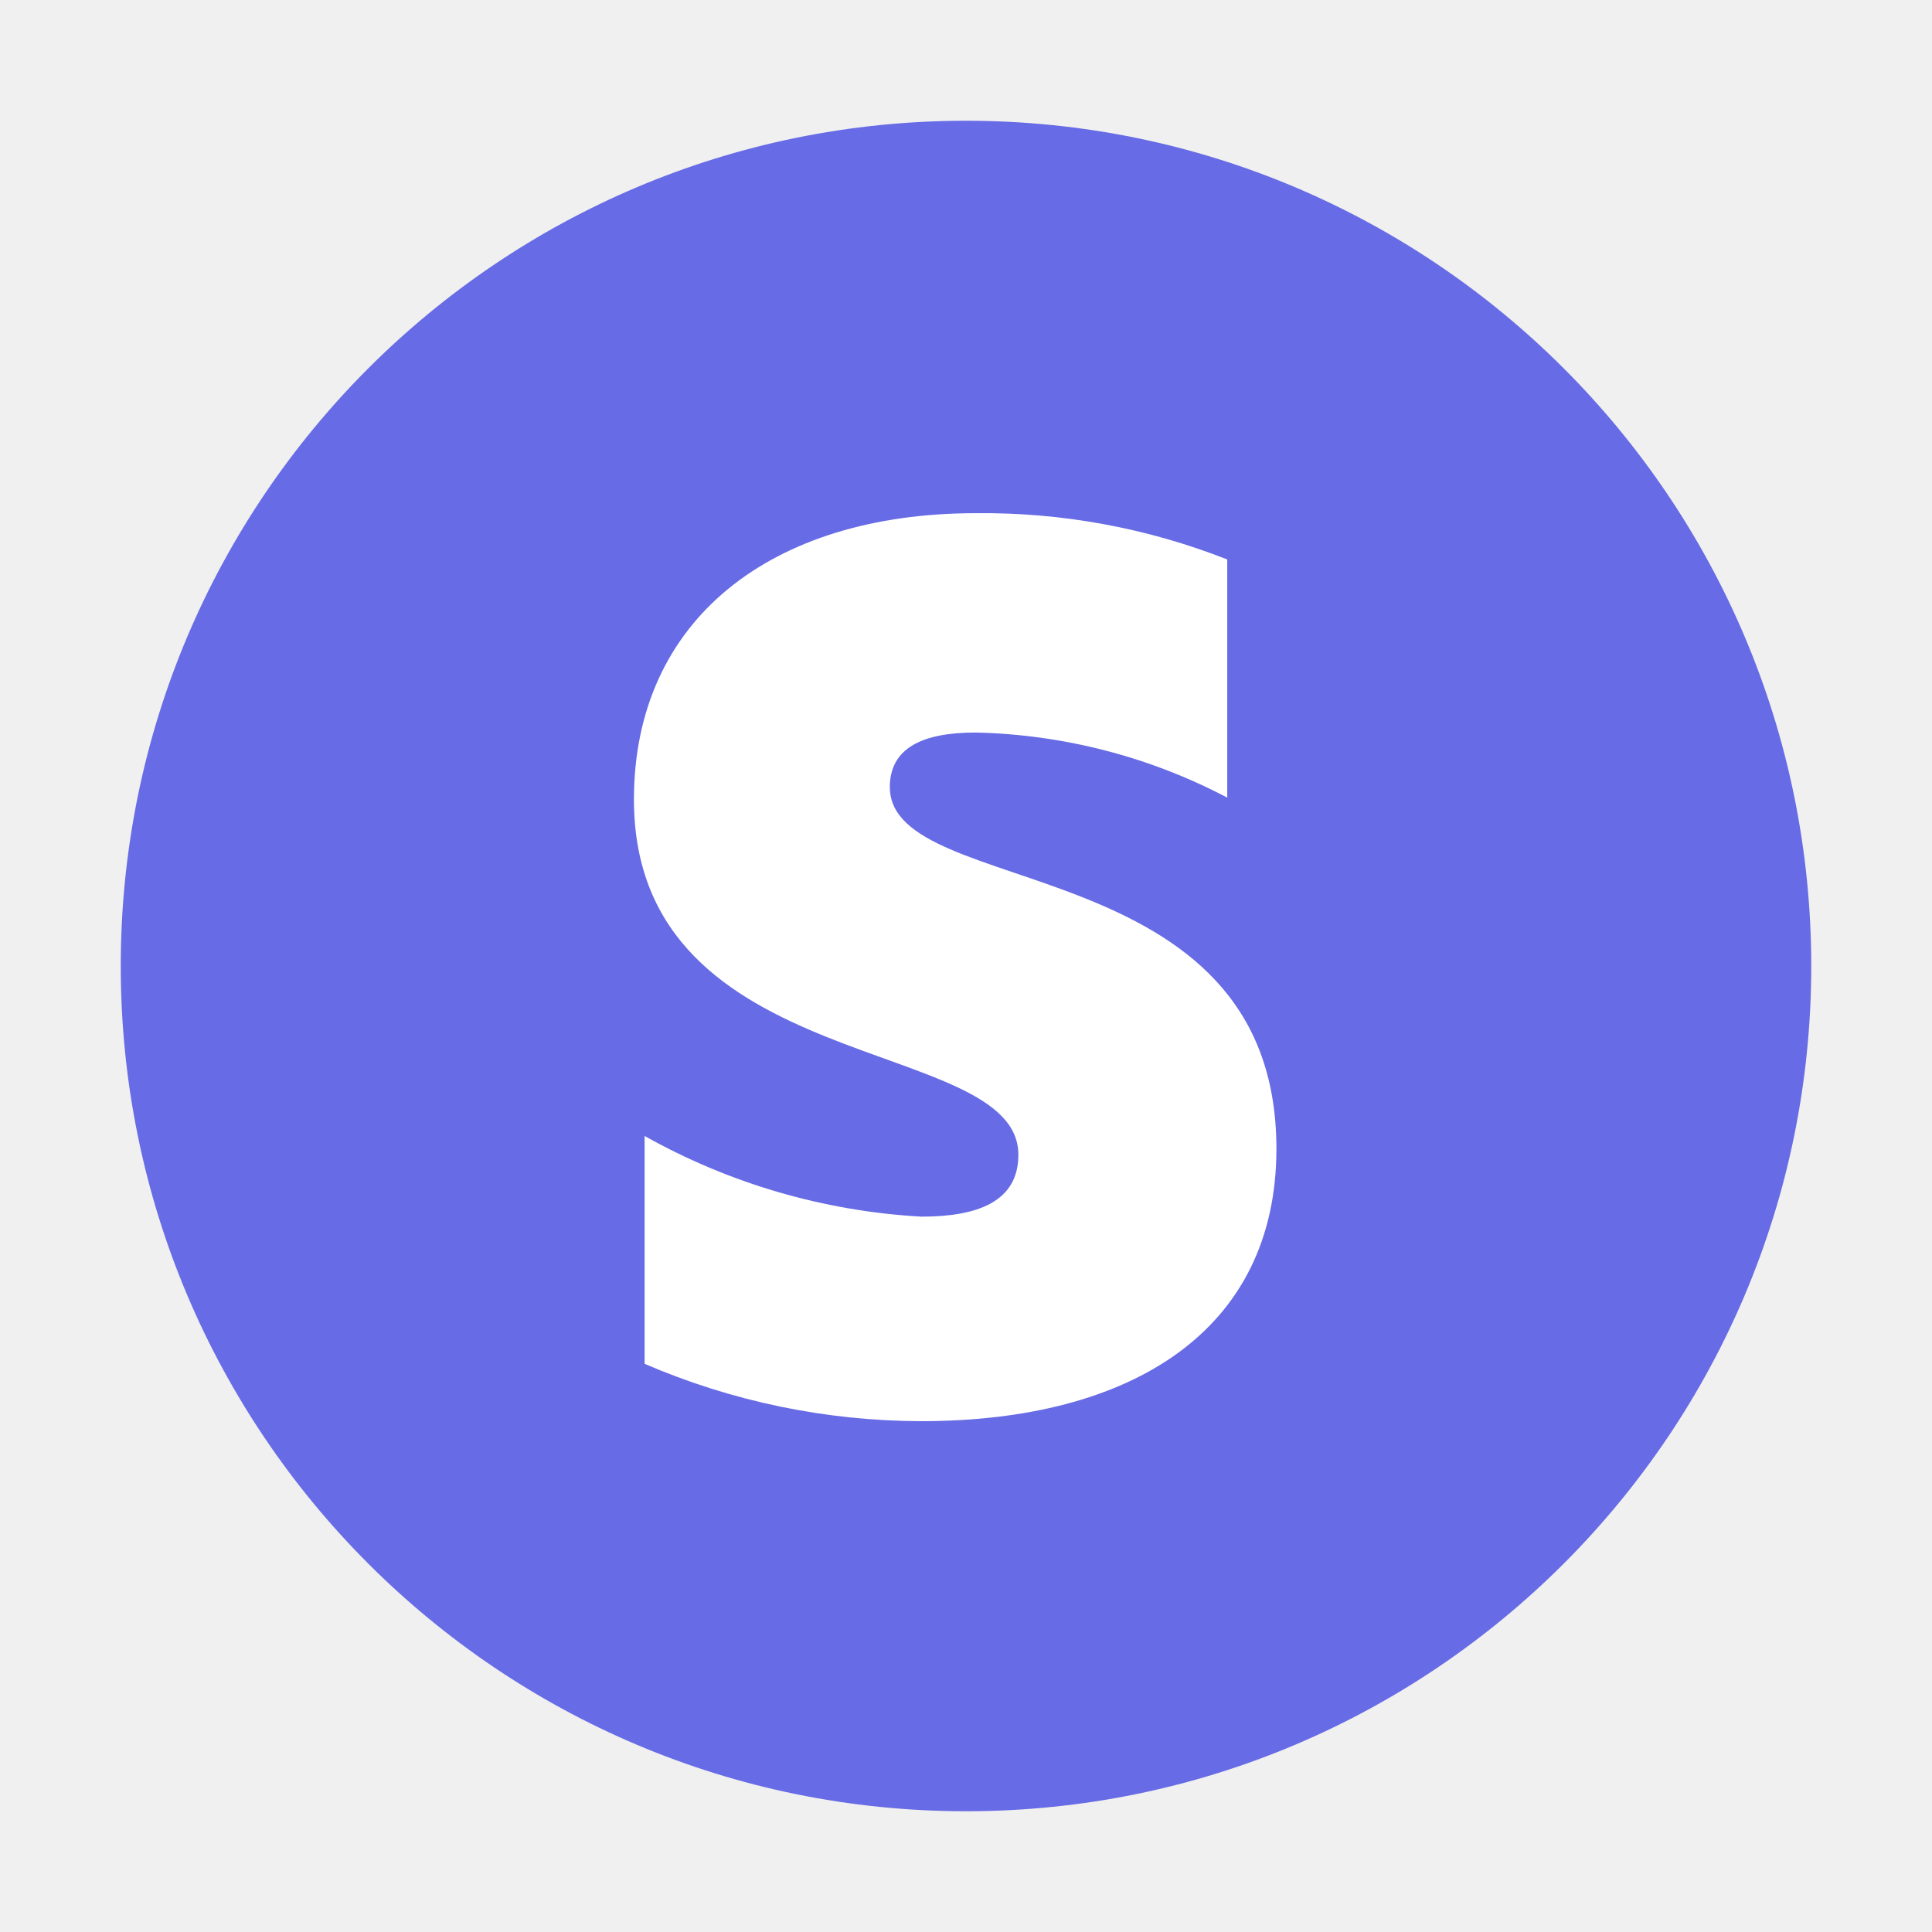
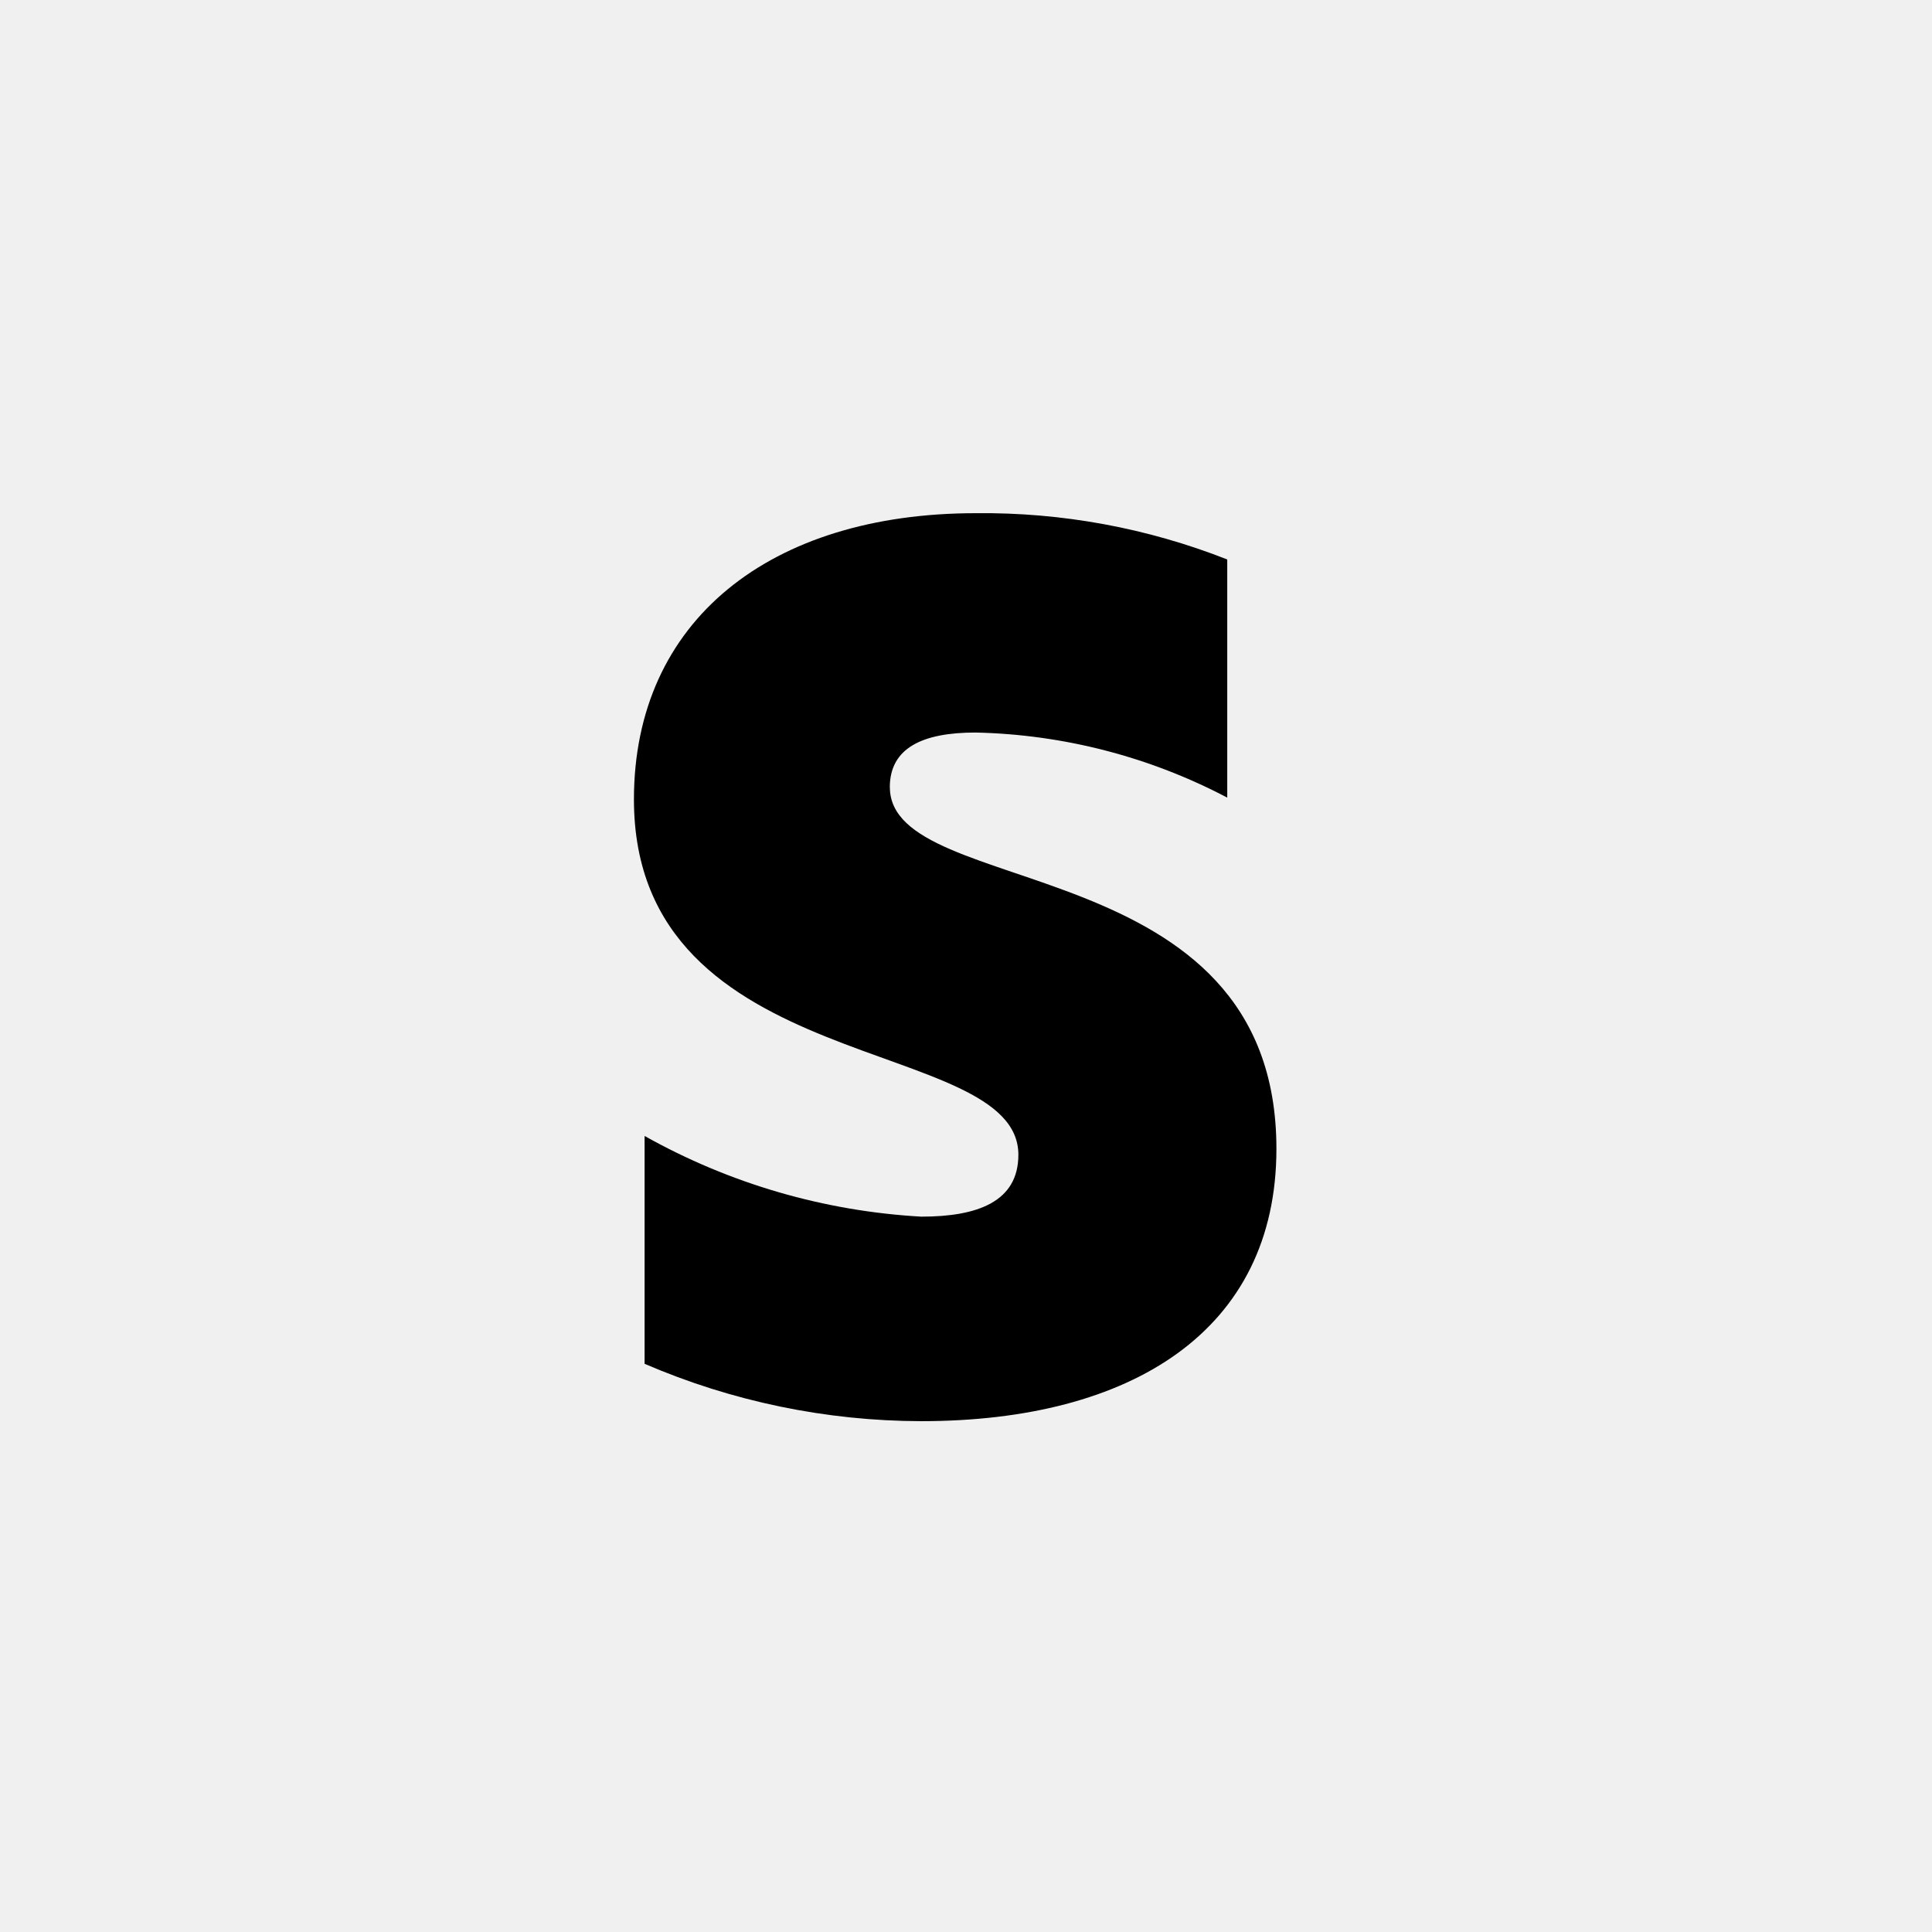
<svg xmlns="http://www.w3.org/2000/svg" t="1775563184449" class="icon" viewBox="0 0 1024 1024" version="1.1" p-id="3692" width="200" height="200">
-   <path d="M512 512m-448 0a448 448 0 1 0 896 0 448 448 0 1 0-896 0Z" fill="#676BE5" p-id="3693" />
-   <path d="M471.616 417.296c0-20.96 17.488-29.04 45.488-29.04a300.8 300.8 0 0 1 133.36 34.496v-126.224a353.6 353.6 0 0 0-133.264-24.528c-108.8 0-181.2 56.768-181.2 151.696 0 148.4 203.76 124.336 203.76 188.352 0 24.816-21.52 32.8-51.408 32.8a338.368 338.368 0 0 1-146.704-42.768v120.768a372.272 372.272 0 0 0 146.624 30.4c111.472 0 188.256-48 188.256-144.368 0-160-204.88-131.296-204.88-191.632" fill="#FFFFFF" p-id="3694" />
+   <path d="M512 512m-448 0a448 448 0 1 0 896 0 448 448 0 1 0-896 0Z" fill="none" p-id="3693" />
+   <path d="M471.616 417.296c0-20.96 17.488-29.04 45.488-29.04a300.8 300.8 0 0 1 133.36 34.496v-126.224a353.6 353.6 0 0 0-133.264-24.528c-108.8 0-181.2 56.768-181.2 151.696 0 148.4 203.76 124.336 203.76 188.352 0 24.816-21.52 32.8-51.408 32.8a338.368 338.368 0 0 1-146.704-42.768v120.768a372.272 372.272 0 0 0 146.624 30.4c111.472 0 188.256-48 188.256-144.368 0-160-204.88-131.296-204.88-191.632" fill="currentColor" p-id="3694" />
</svg>
